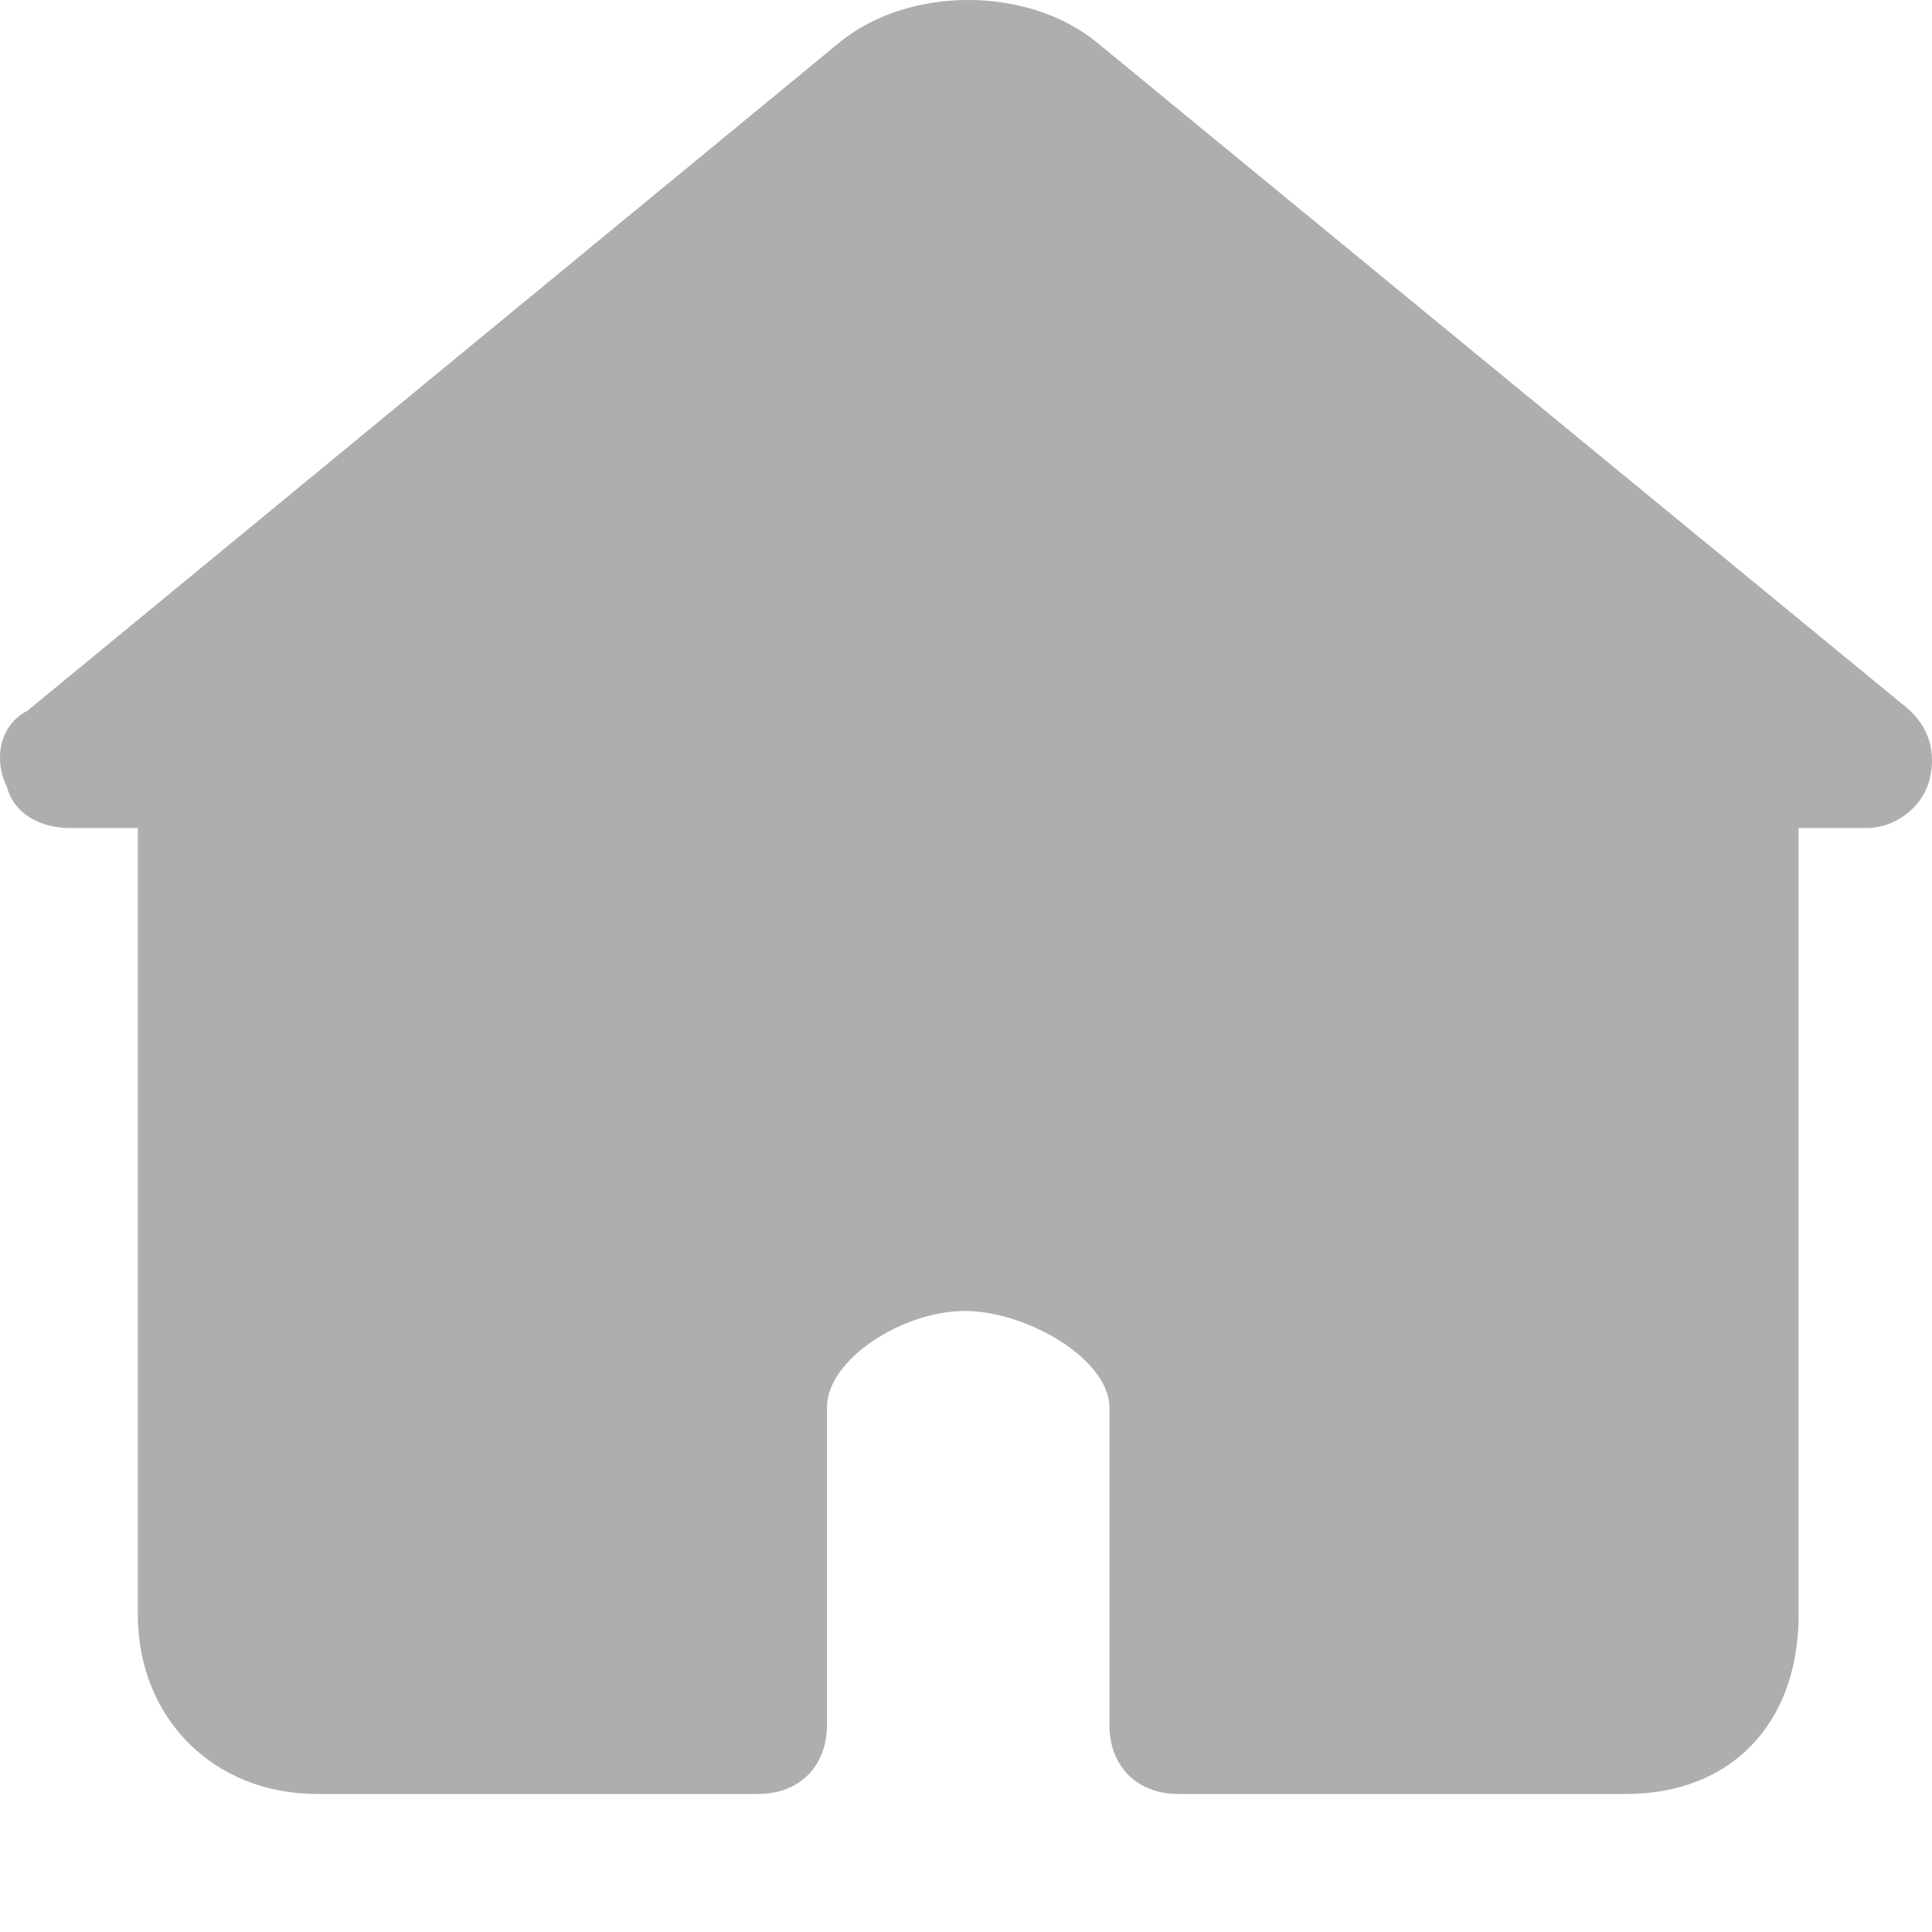
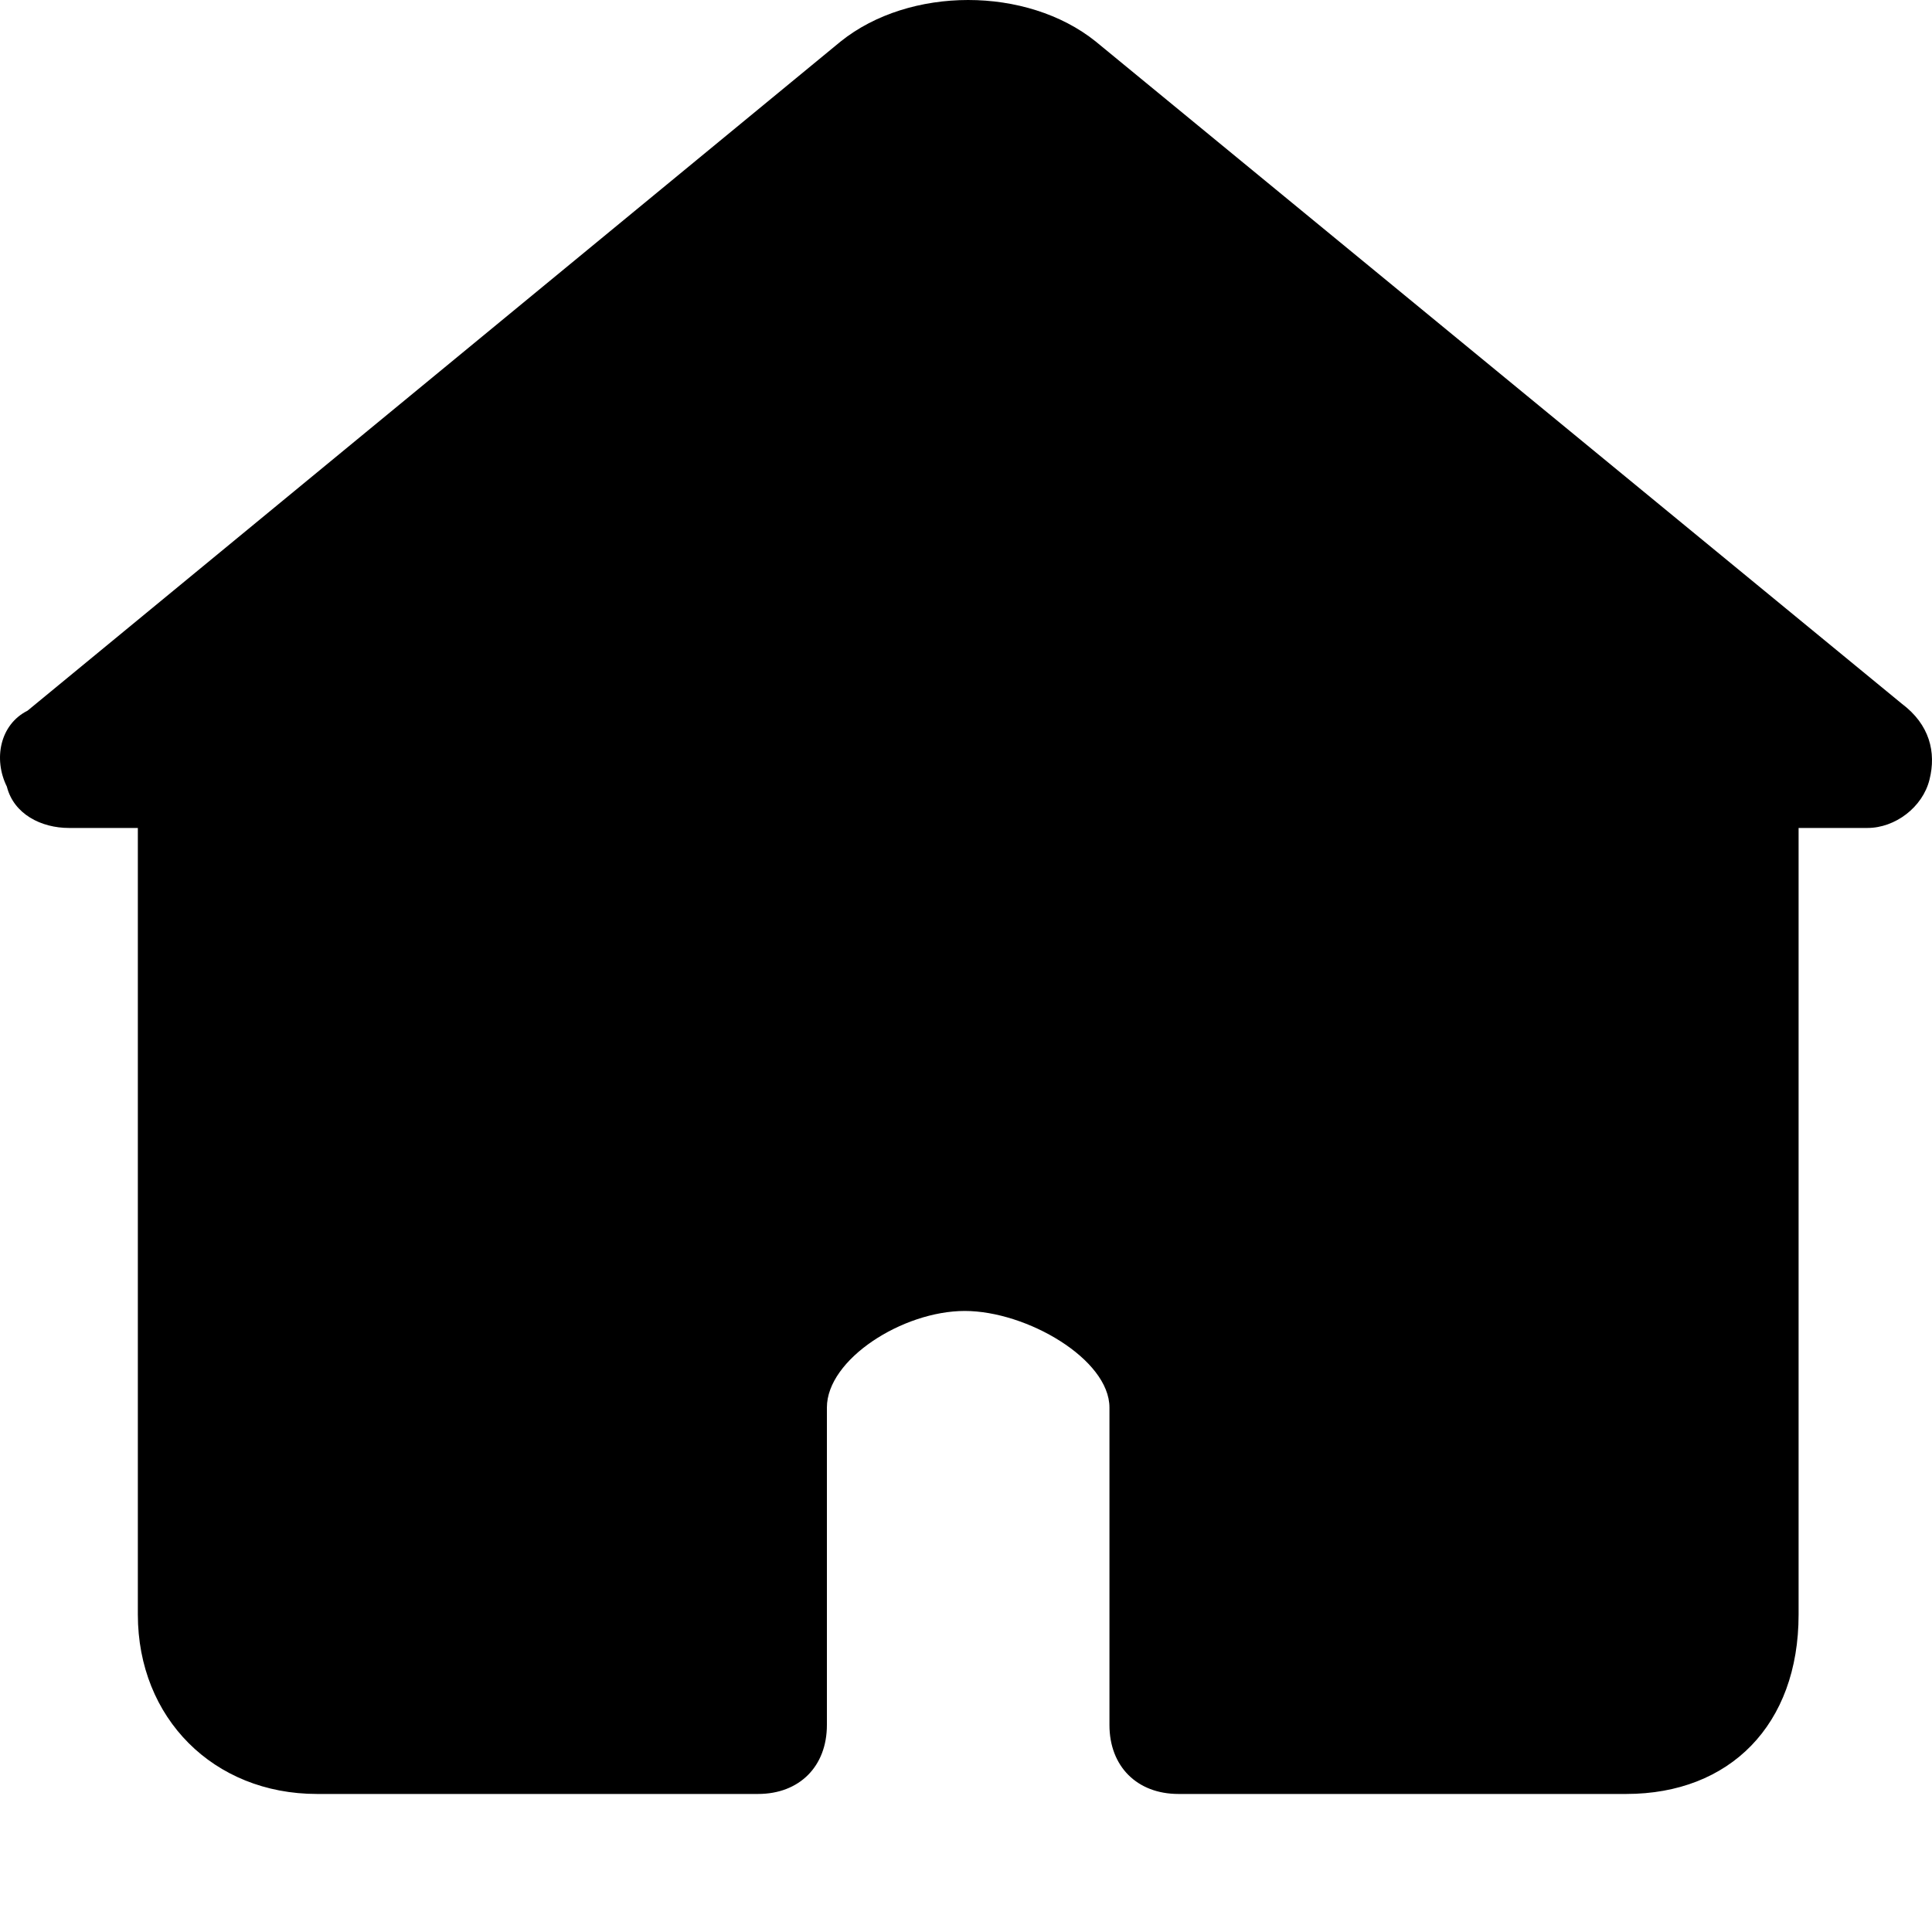
<svg xmlns="http://www.w3.org/2000/svg" width="20" height="20" viewBox="0 0 20 20" fill="none">
-   <path d="M19.689 7.286L11.342 0.429C10.629 -0.143 9.416 -0.143 8.703 0.429L0.285 7.357C0 7.5 -0.071 7.857 0.071 8.143C0.143 8.429 0.428 8.571 0.713 8.571H1.427V16.714C1.427 17.786 2.211 18.571 3.281 18.571H7.847C8.275 18.571 8.56 18.286 8.56 17.857V14.571C8.56 14.071 9.345 13.571 9.987 13.571C10.629 13.571 11.485 14.071 11.485 14.571V17.857C11.485 18.286 11.771 18.571 12.199 18.571H16.835C17.905 18.571 18.619 17.857 18.619 16.714V8.571H19.332C19.618 8.571 19.903 8.357 19.974 8.071C20.046 7.786 19.974 7.5 19.689 7.286Z" fill="#D9D9D9" />
-   <path d="M19.689 7.286L11.342 0.429C10.629 -0.143 9.416 -0.143 8.703 0.429L0.285 7.357C0 7.5 -0.071 7.857 0.071 8.143C0.143 8.429 0.428 8.571 0.713 8.571H1.427V16.714C1.427 17.786 2.211 18.571 3.281 18.571H7.847C8.275 18.571 8.56 18.286 8.56 17.857V14.571C8.56 14.071 9.345 13.571 9.987 13.571C10.629 13.571 11.485 14.071 11.485 14.571V17.857C11.485 18.286 11.771 18.571 12.199 18.571H16.835C17.905 18.571 18.619 17.857 18.619 16.714V8.571H19.332C19.618 8.571 19.903 8.357 19.974 8.071C20.046 7.786 19.974 7.5 19.689 7.286Z" fill="black" fill-opacity="0.2" />
+   <path d="M19.689 7.286L11.342 0.429C10.629 -0.143 9.416 -0.143 8.703 0.429L0.285 7.357C0 7.5 -0.071 7.857 0.071 8.143C0.143 8.429 0.428 8.571 0.713 8.571H1.427V16.714C1.427 17.786 2.211 18.571 3.281 18.571H7.847C8.275 18.571 8.56 18.286 8.56 17.857V14.571C8.56 14.071 9.345 13.571 9.987 13.571C10.629 13.571 11.485 14.071 11.485 14.571V17.857C11.485 18.286 11.771 18.571 12.199 18.571H16.835C17.905 18.571 18.619 17.857 18.619 16.714V8.571H19.332C19.618 8.571 19.903 8.357 19.974 8.071C20.046 7.786 19.974 7.5 19.689 7.286Z" fill="currentColor" />
</svg>
